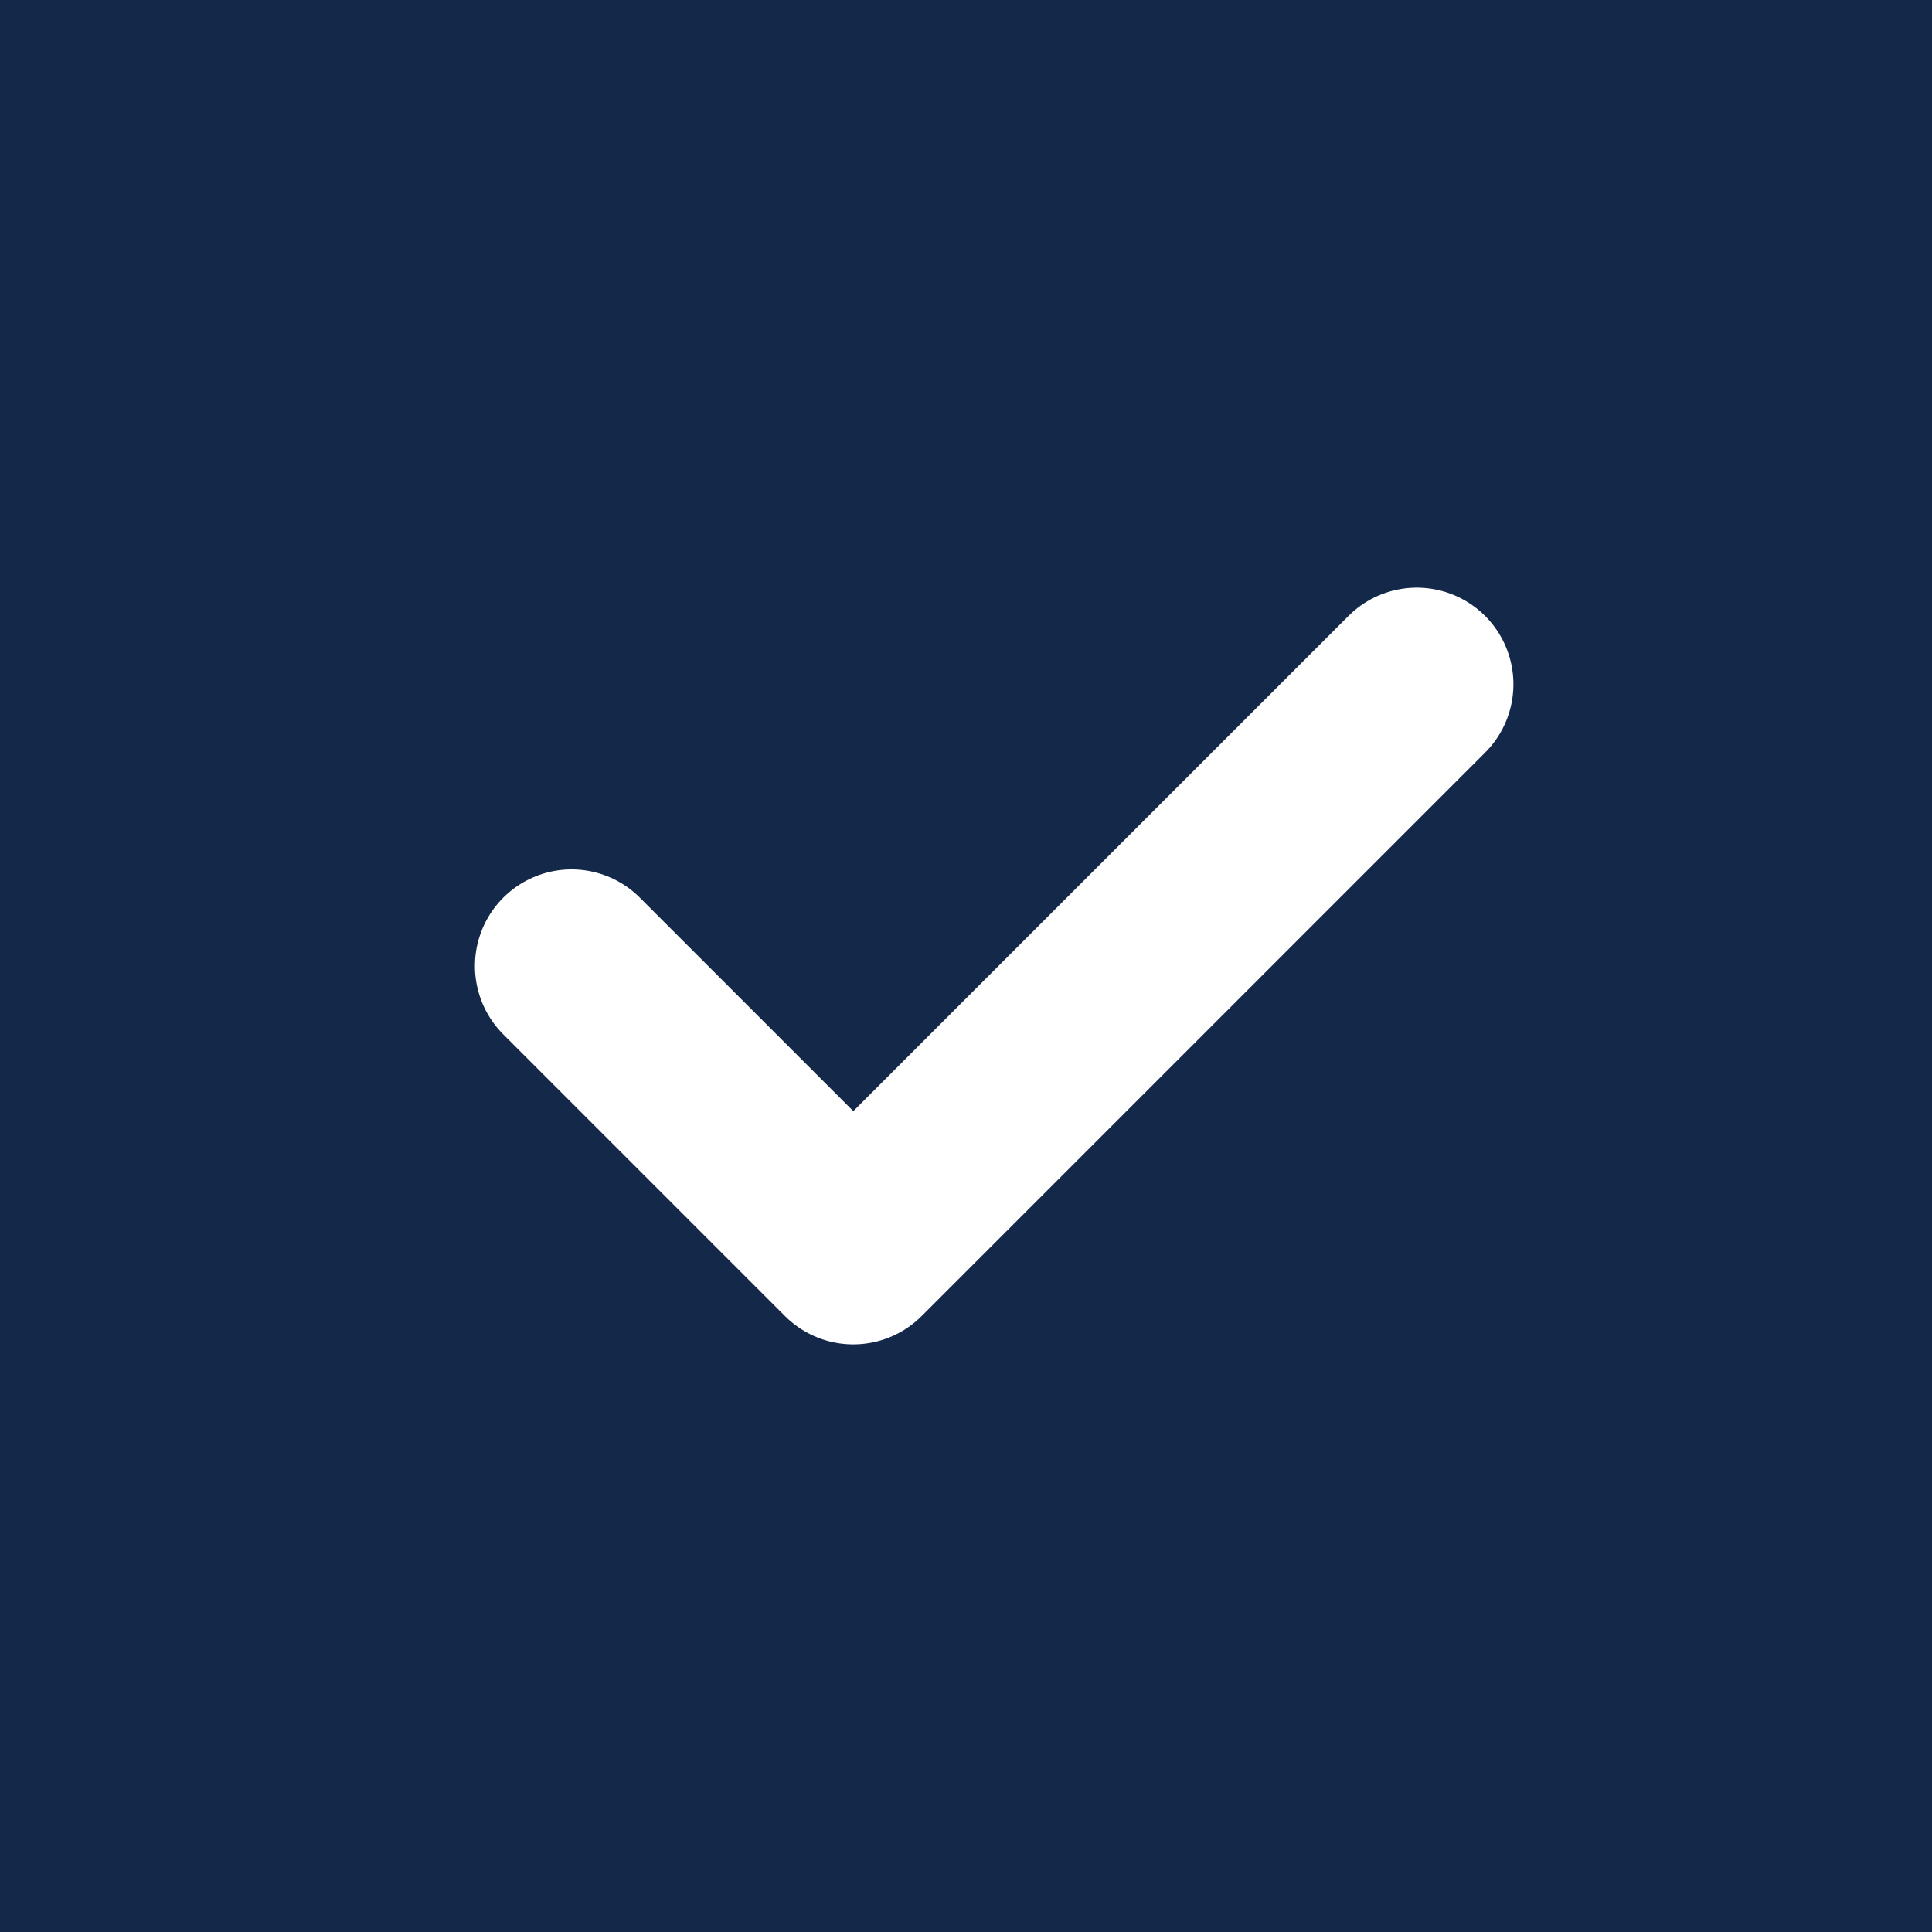
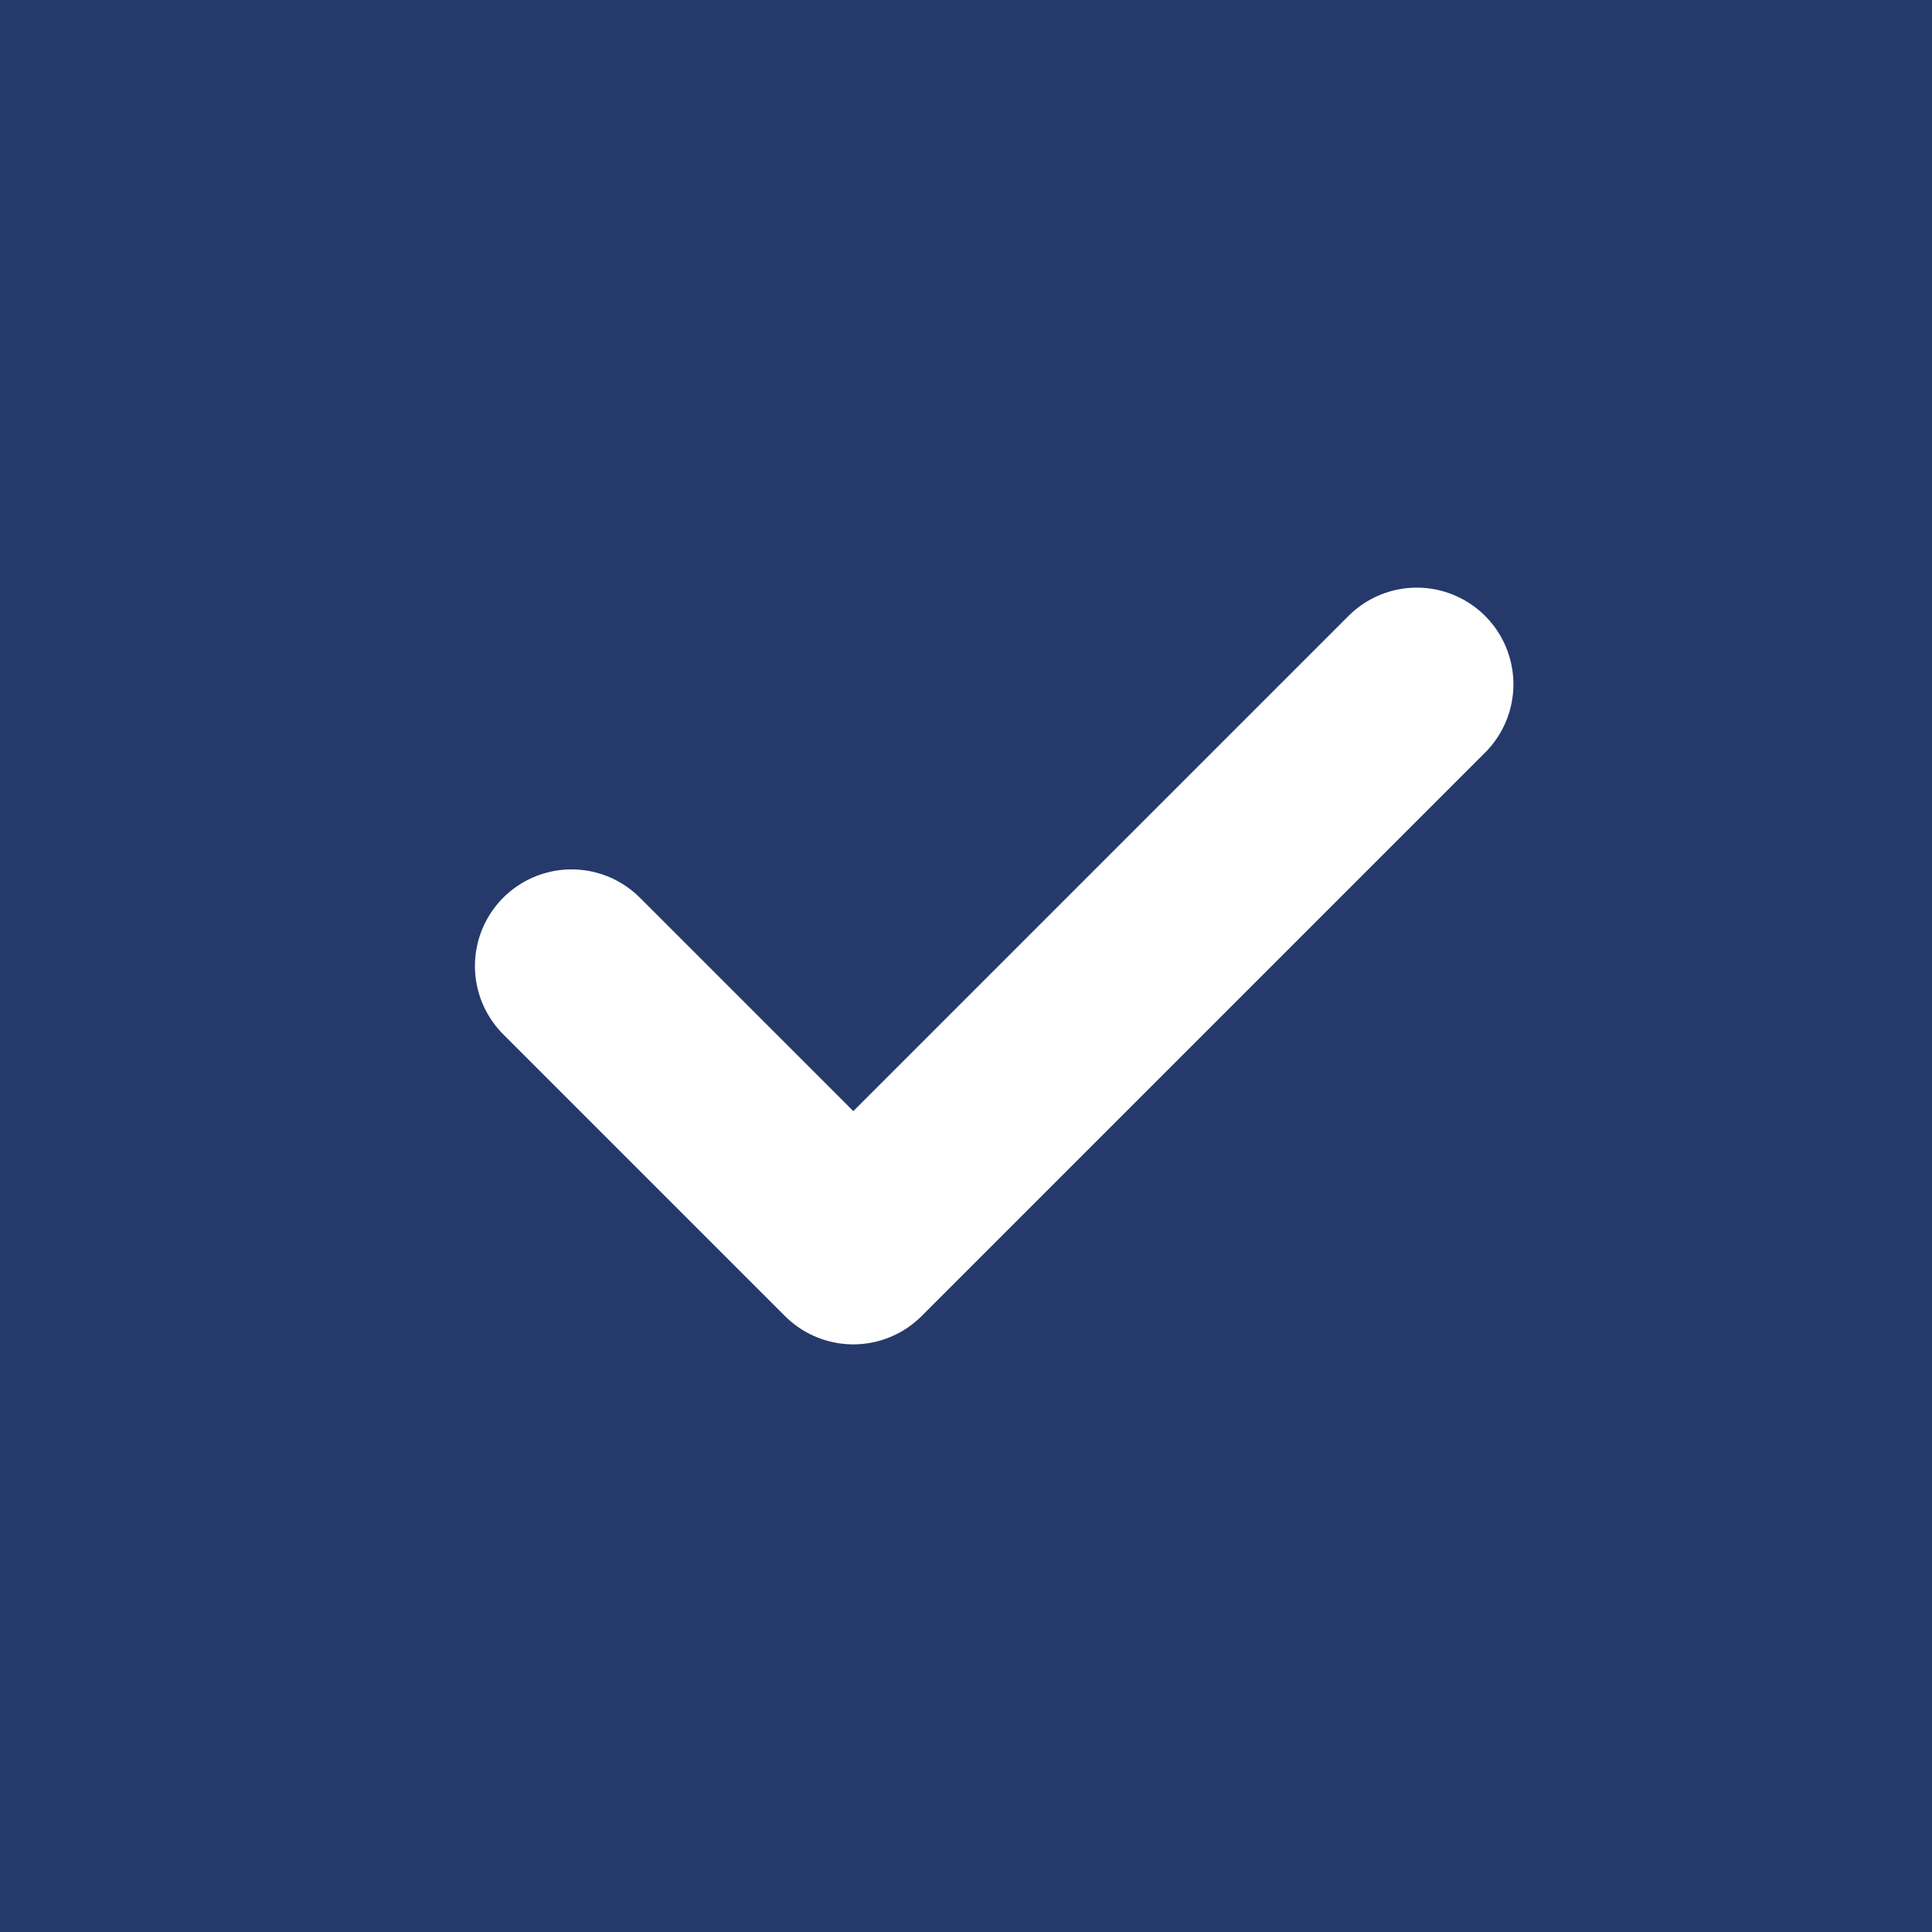
<svg xmlns="http://www.w3.org/2000/svg" viewBox="1700 801 40 40" width="40" height="40">
-   <rect x="1700" y="801" width="40" height="40" fill="#14294A" />
+   <rect x="1700" y="801" width="40" height="40" fill="#253A6B" />
  <g transform="translate(1706 807) scale(1.166667)" fill="none" stroke="#FFFFFF" stroke-width="3.429" stroke-linecap="round" stroke-linejoin="round">
    <path d="M5 12l5 5l10 -10" />
  </g>
</svg>
